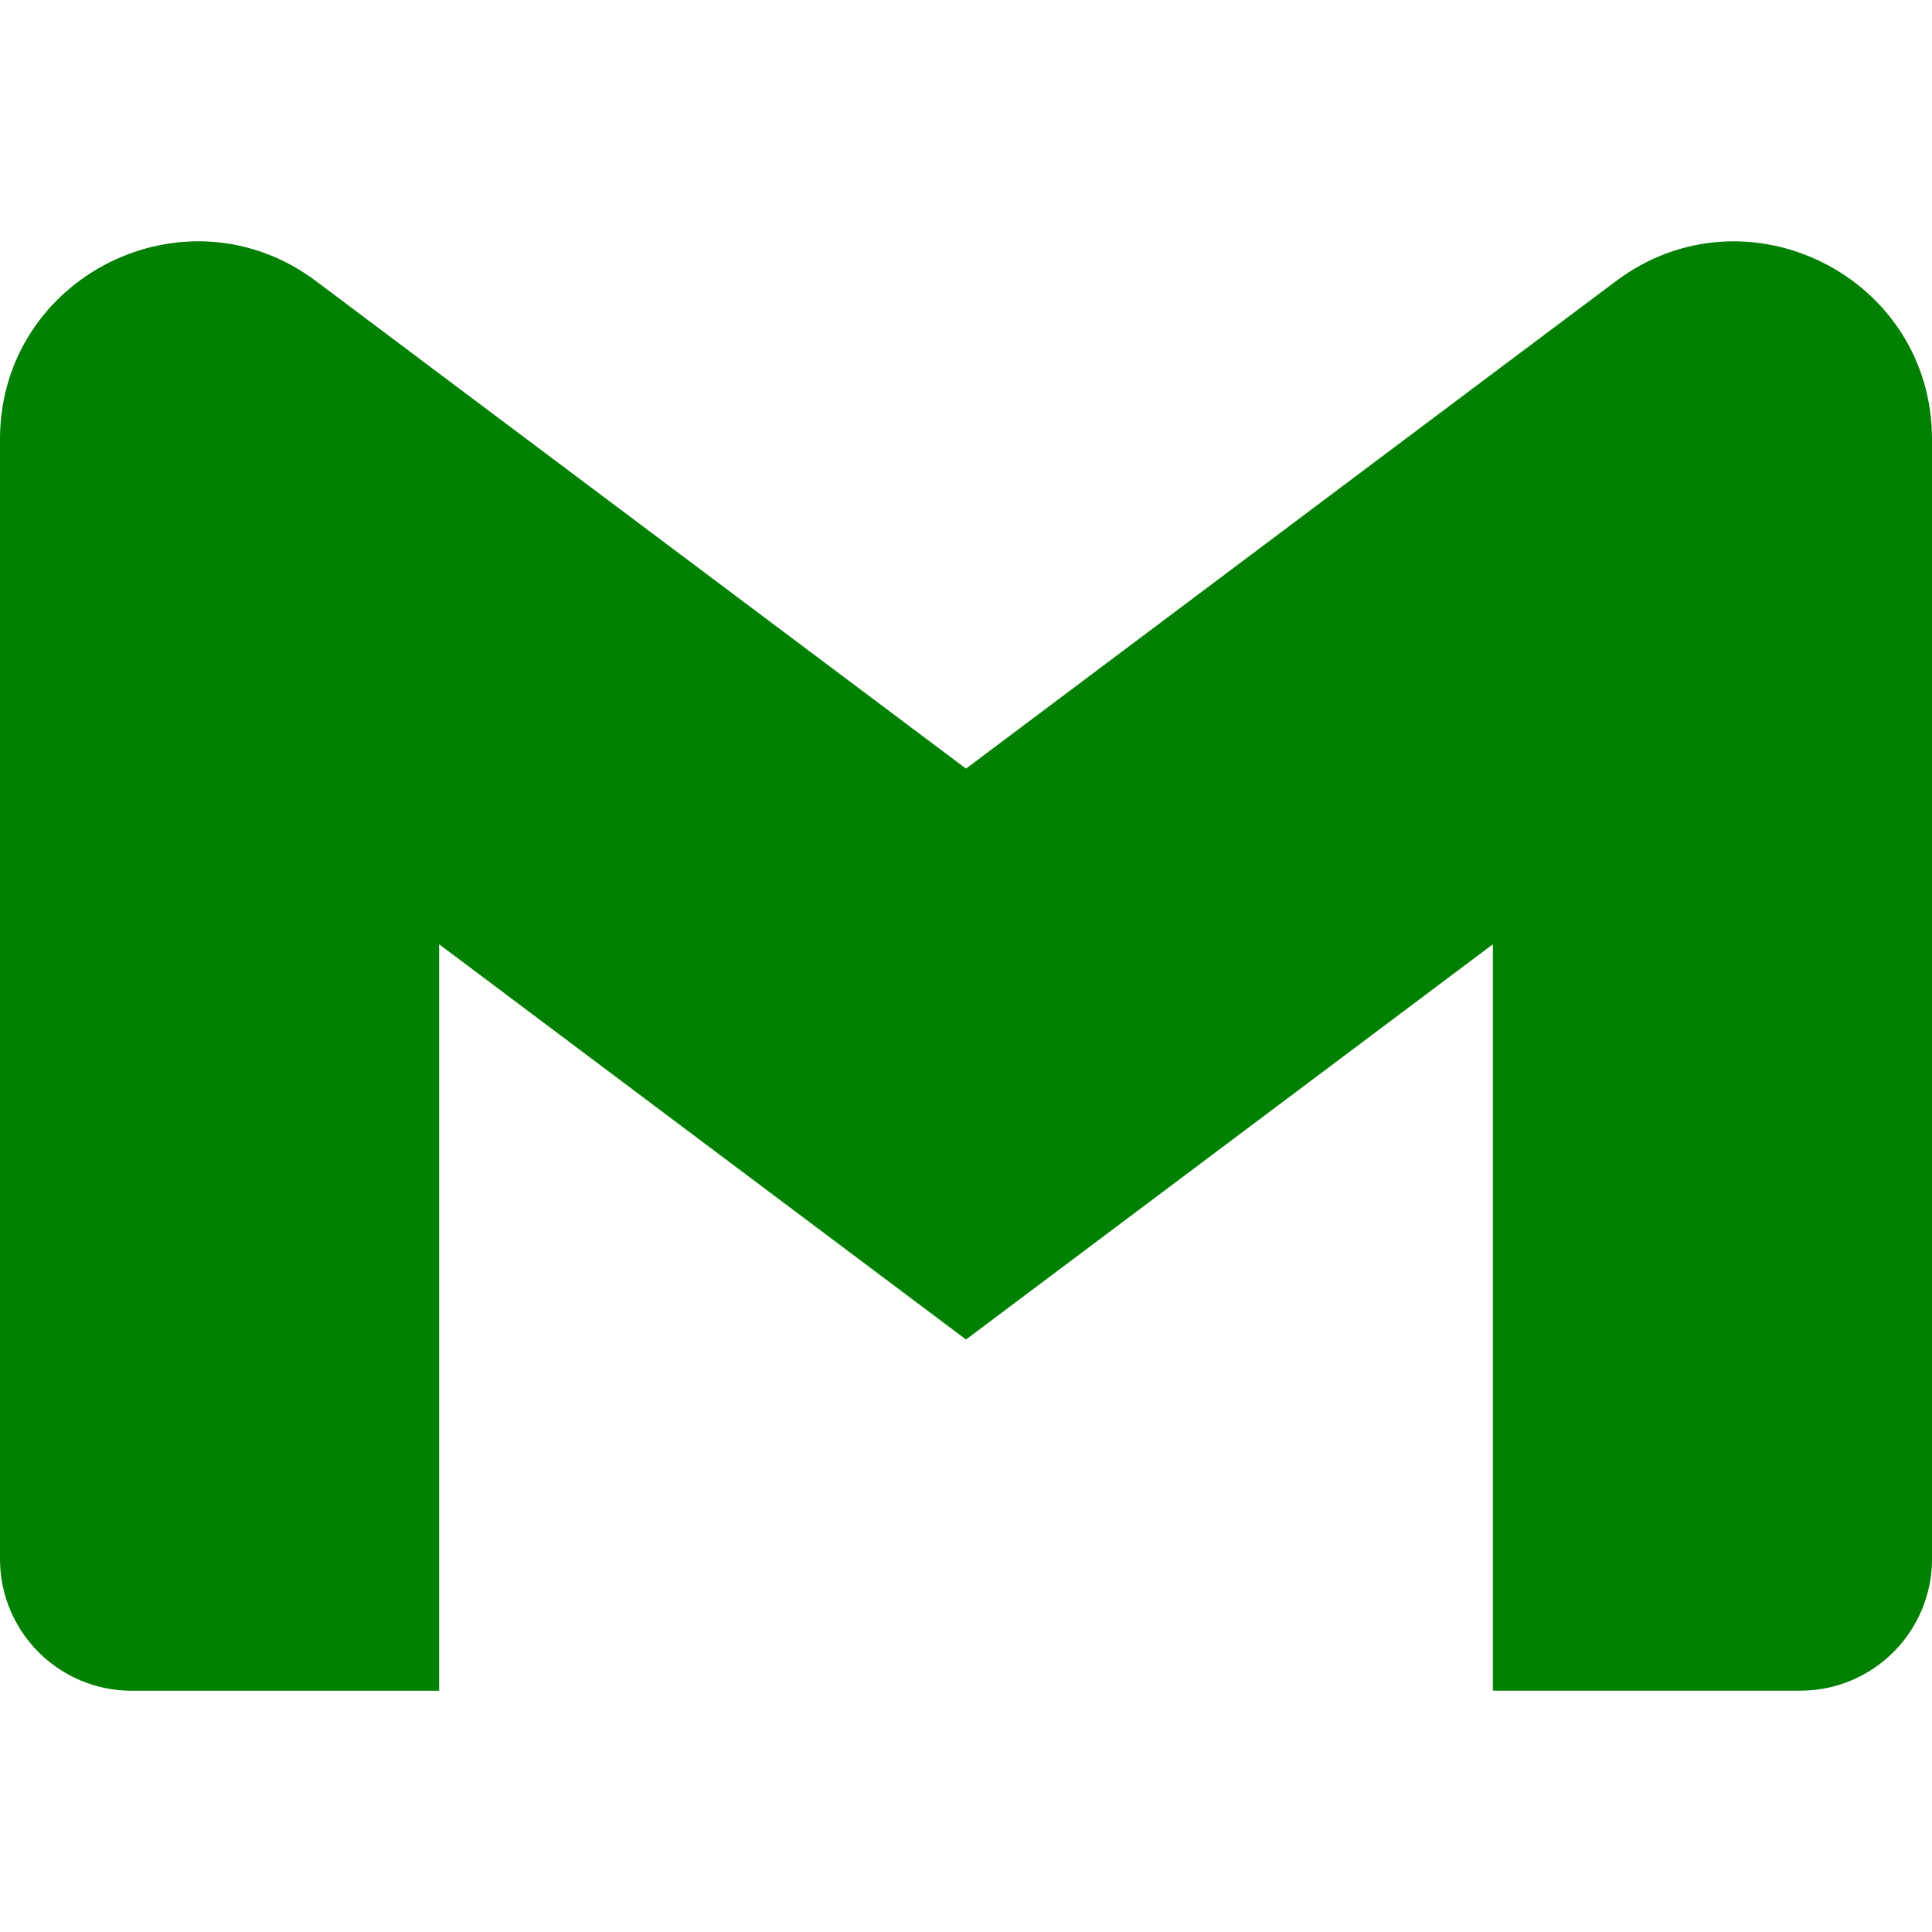
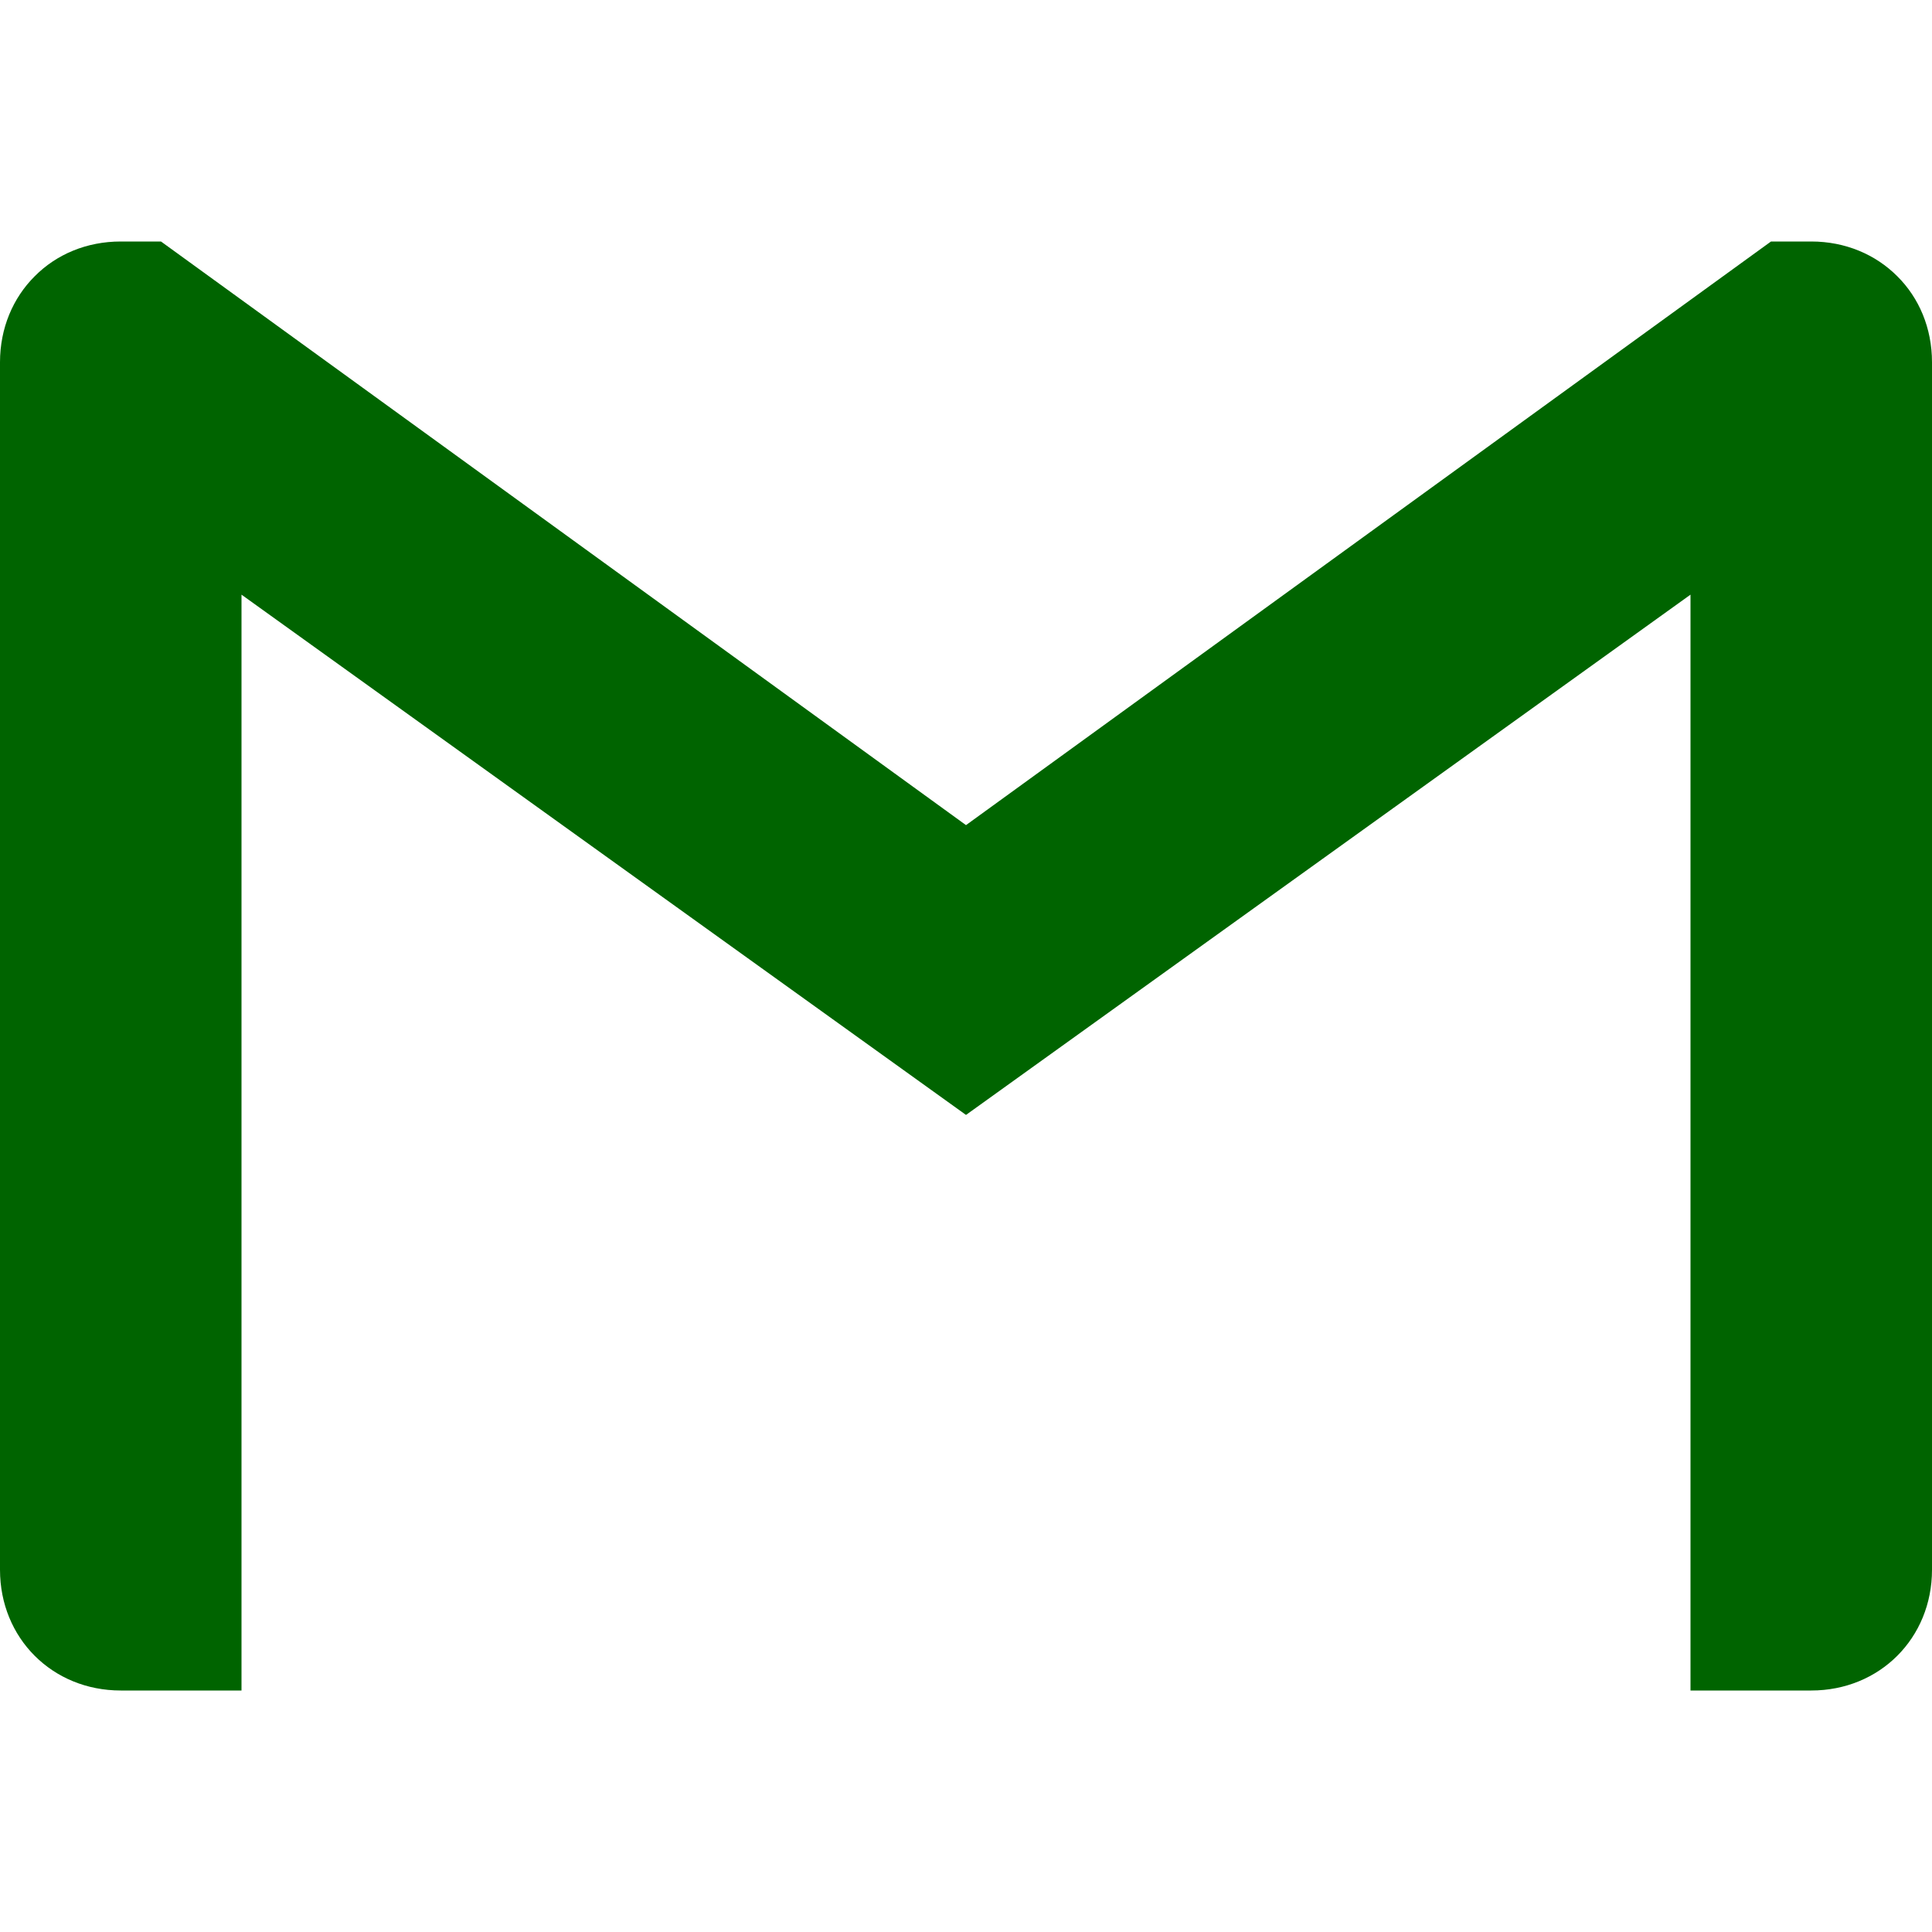
<svg xmlns="http://www.w3.org/2000/svg" role="img" viewBox="0 0 24 24">
-   <path d="M24 5.457v13.909c0 .904-.732 1.636-1.636 1.636h-3.819V11.73L12 16.64l-6.545-4.91v9.273H1.636A1.636 1.636 0 0 1 0 19.366V5.457c0-2.023 2.309-3.178 3.927-1.964L5.455 4.64 12 9.548l6.545-4.91 1.528-1.145C21.69 2.28 24 3.434 24 5.457z" fill="green" />
+   <path fill="rgb(0,100,0)" d="M24 4.5v15c0 .85-.65 1.5-1.5 1.5H21V7.387l-9 6.463-9-6.463V21H1.5C.649 21 0 20.35 0 19.5v-15c0-.425.162-.8.431-1.068C.7 3.16 1.076 3 1.5 3H2l10 7.25L22 3h.5c.425 0 .8.162 1.069.432.27.268.431.643.431 1.068z" />
</svg>
